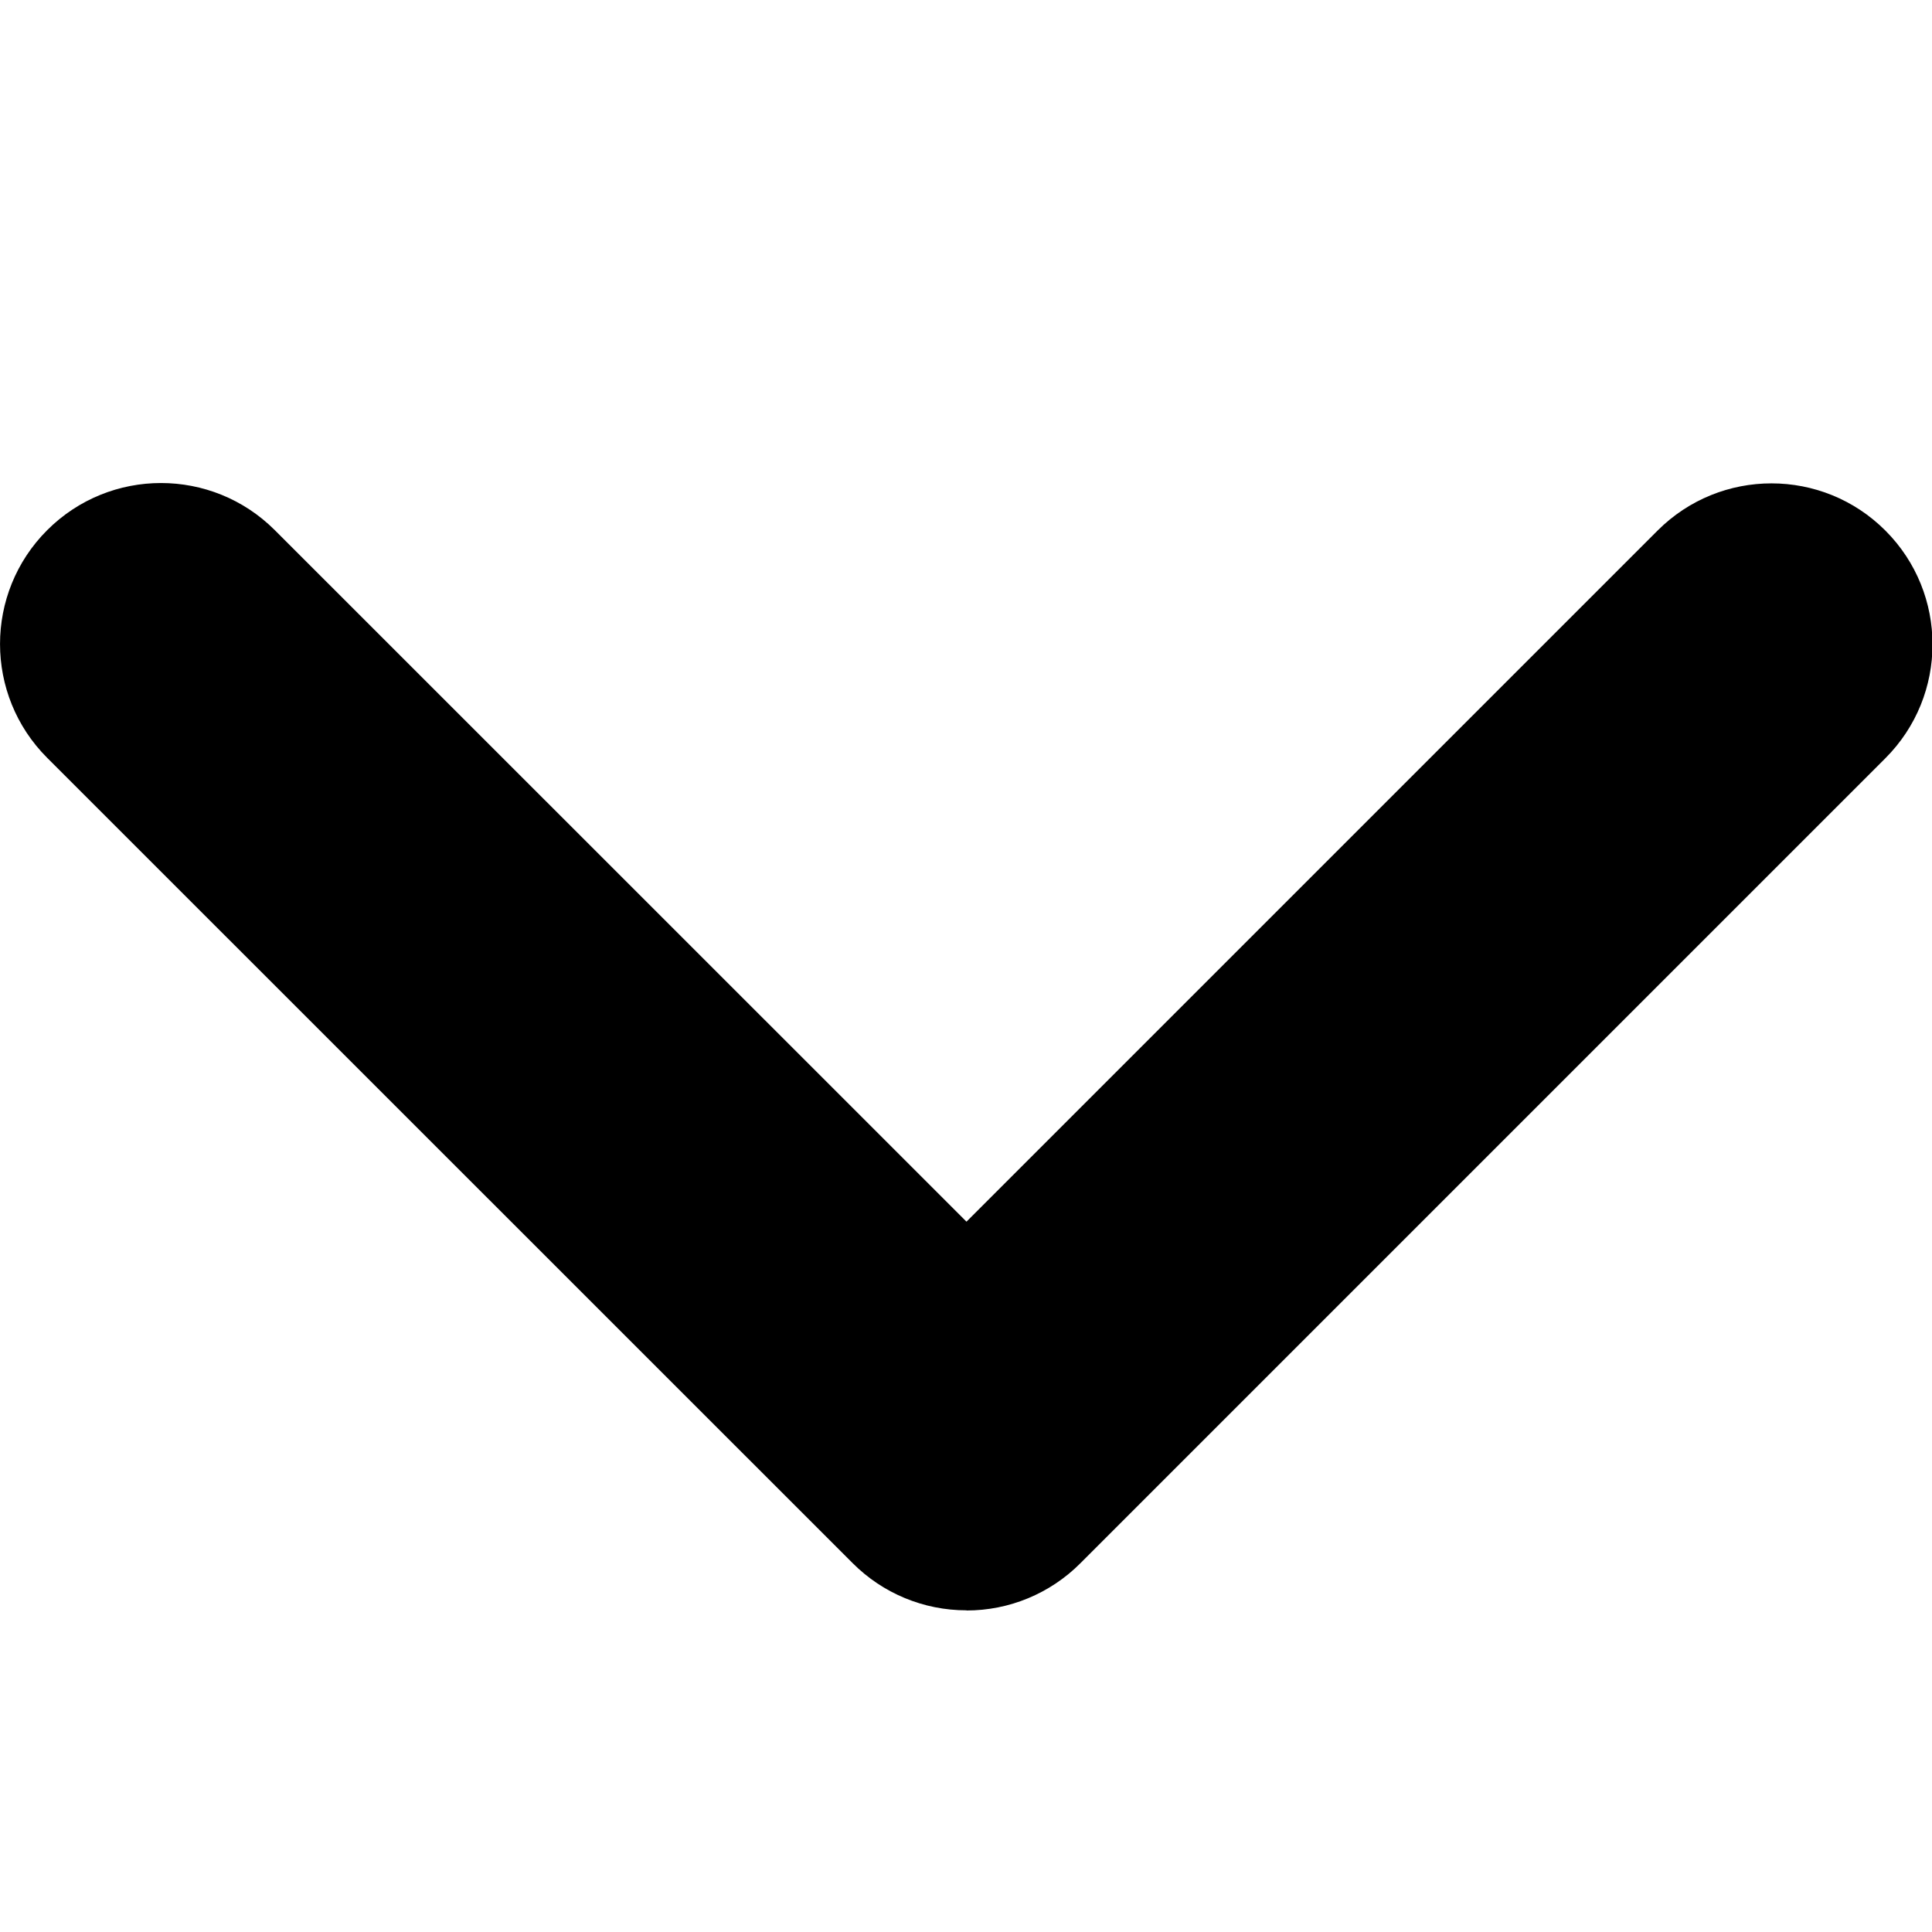
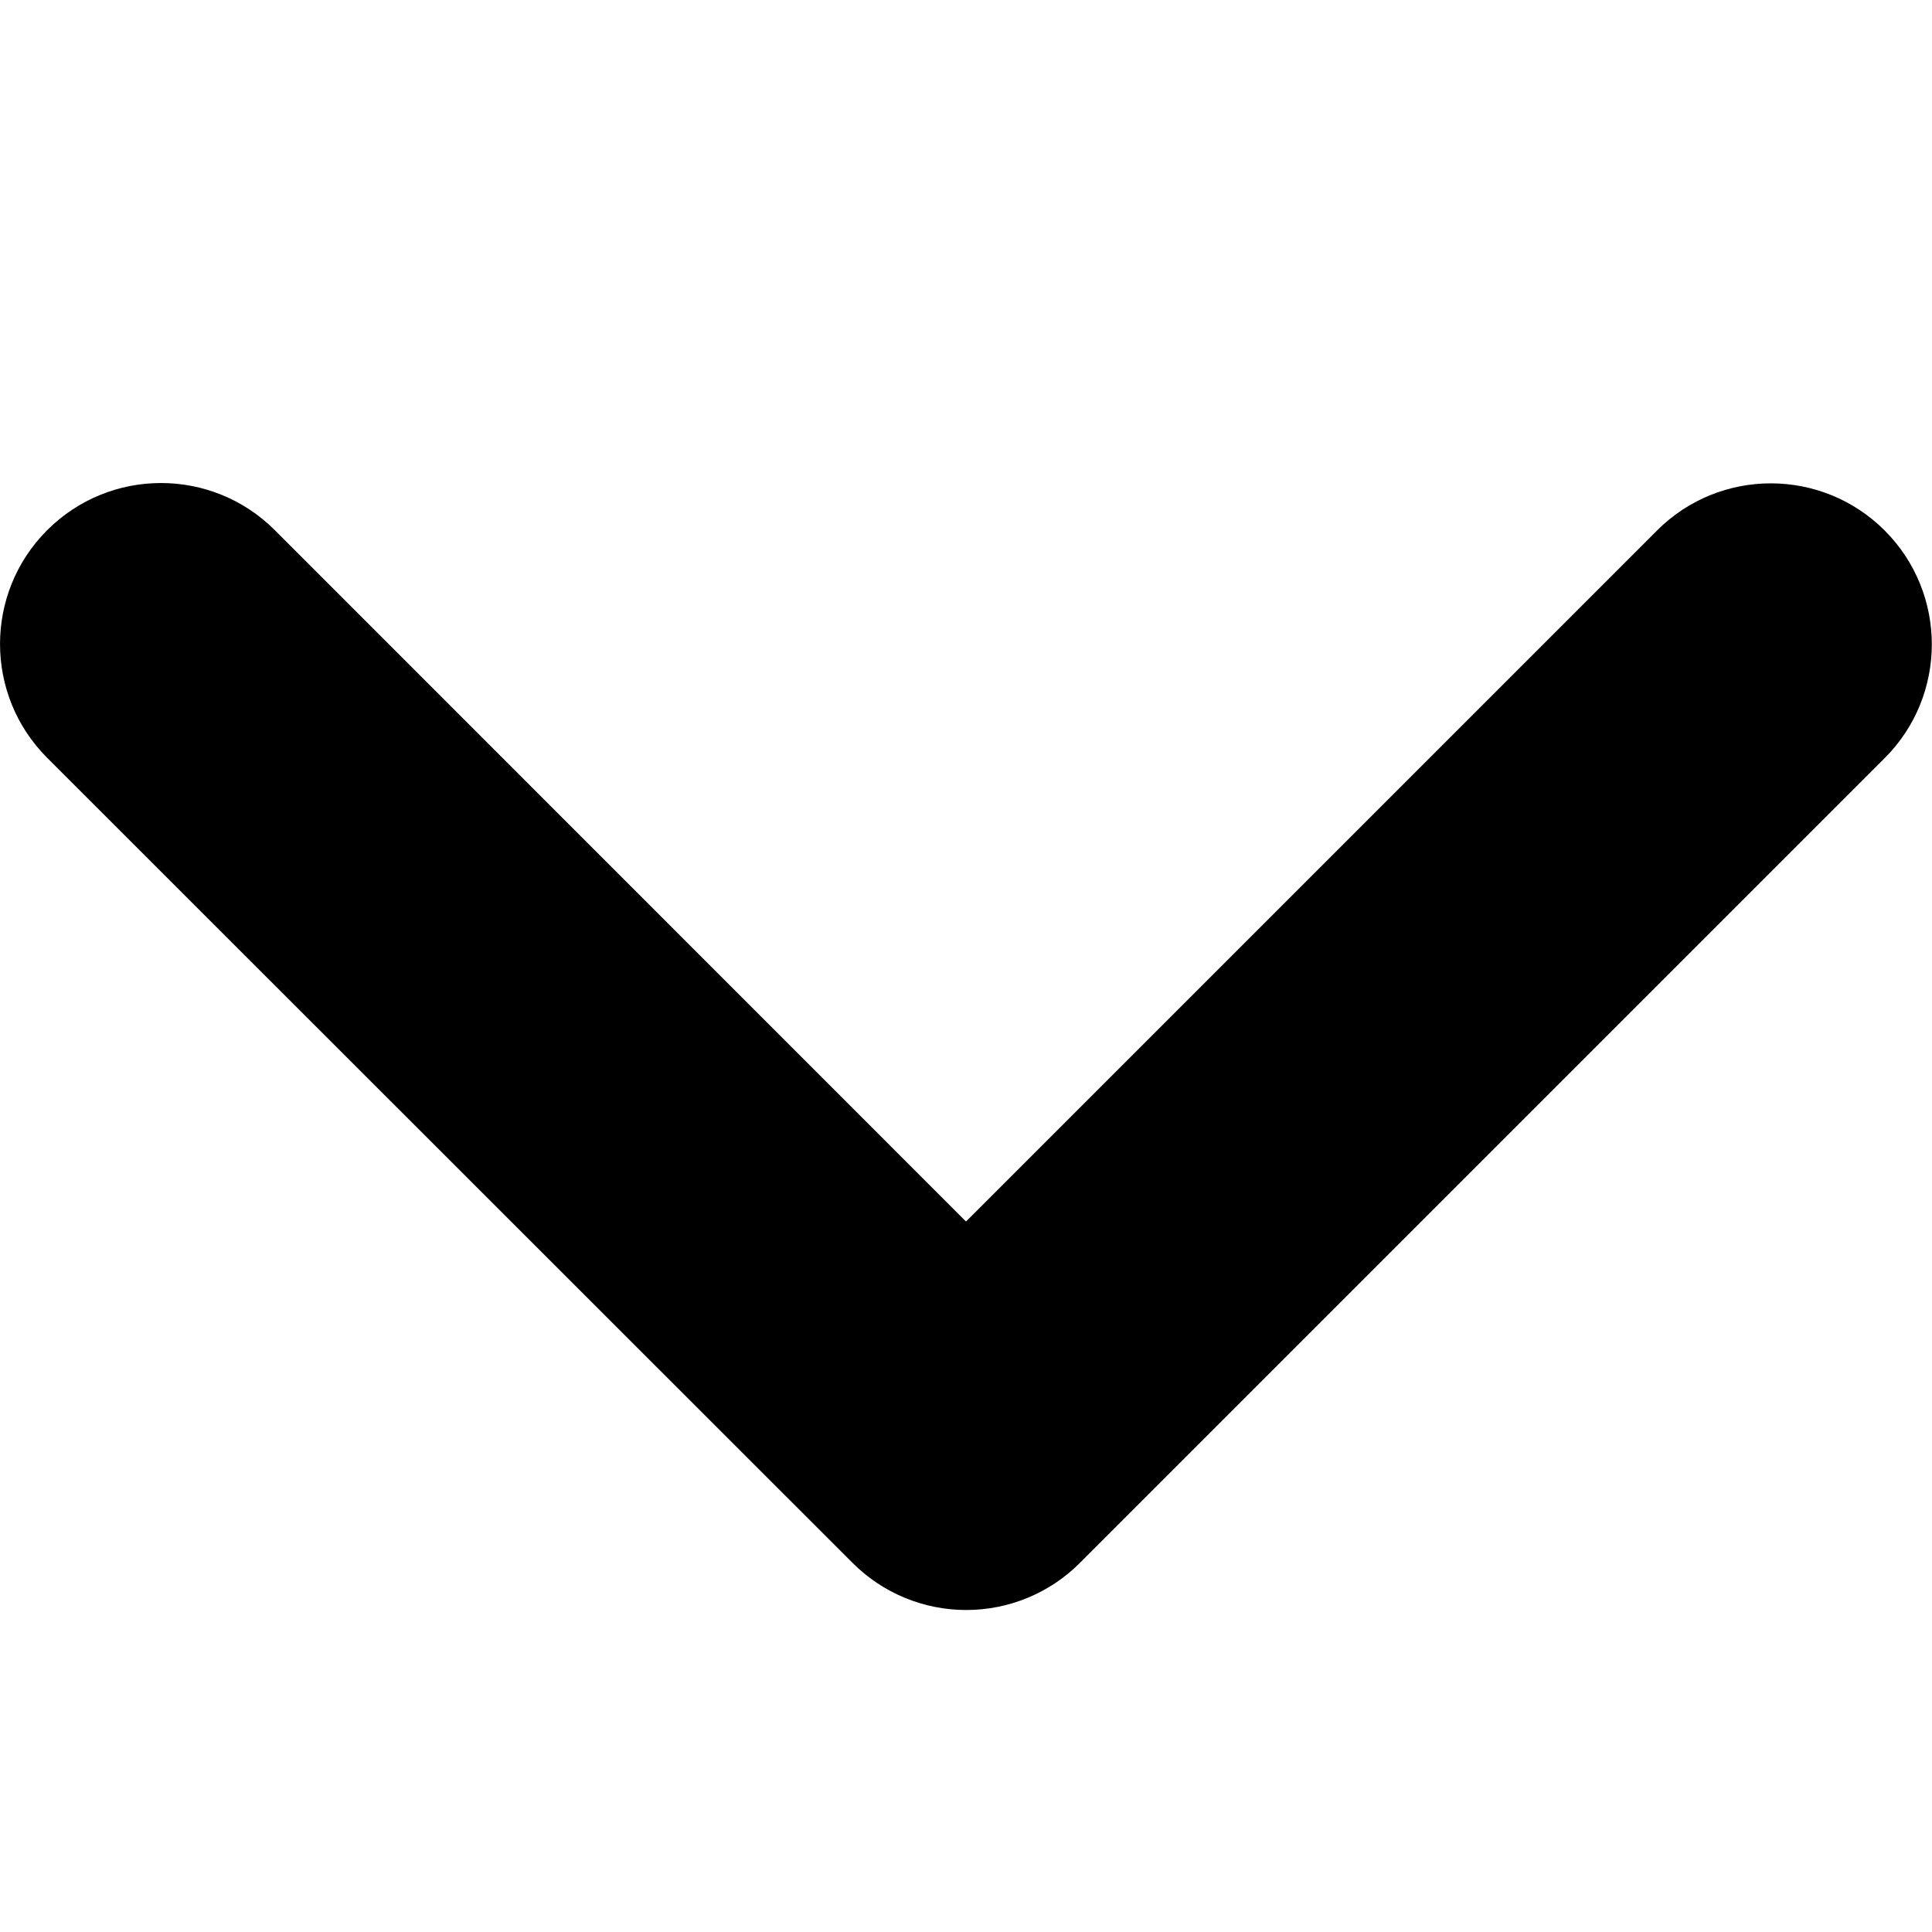
<svg xmlns="http://www.w3.org/2000/svg" width="12" height="12" viewBox="0 0 12 12">
-   <path d="M6.003 10.002a.997.997 0 0 1-.707-.293L.293 4.707a.999.999 0 1 1 1.414-1.414l4.296 4.295 4.293-4.293A.999.999 0 1 1 11.71 4.71l-5 5a.997.997 0 0 1-.707.293" fill-rule="evenodd" />
+   <path fill-rule="evenodd" d="M6.001 10a.997.997 0 0 1-.706-.293l-5.002-5a.999.999 0 1 1 1.414-1.414L6 7.587l4.292-4.292a.999.999 0 1 1 1.414 1.414L6.708 9.707a.997.997 0 0 1-.707.293" />
</svg>
